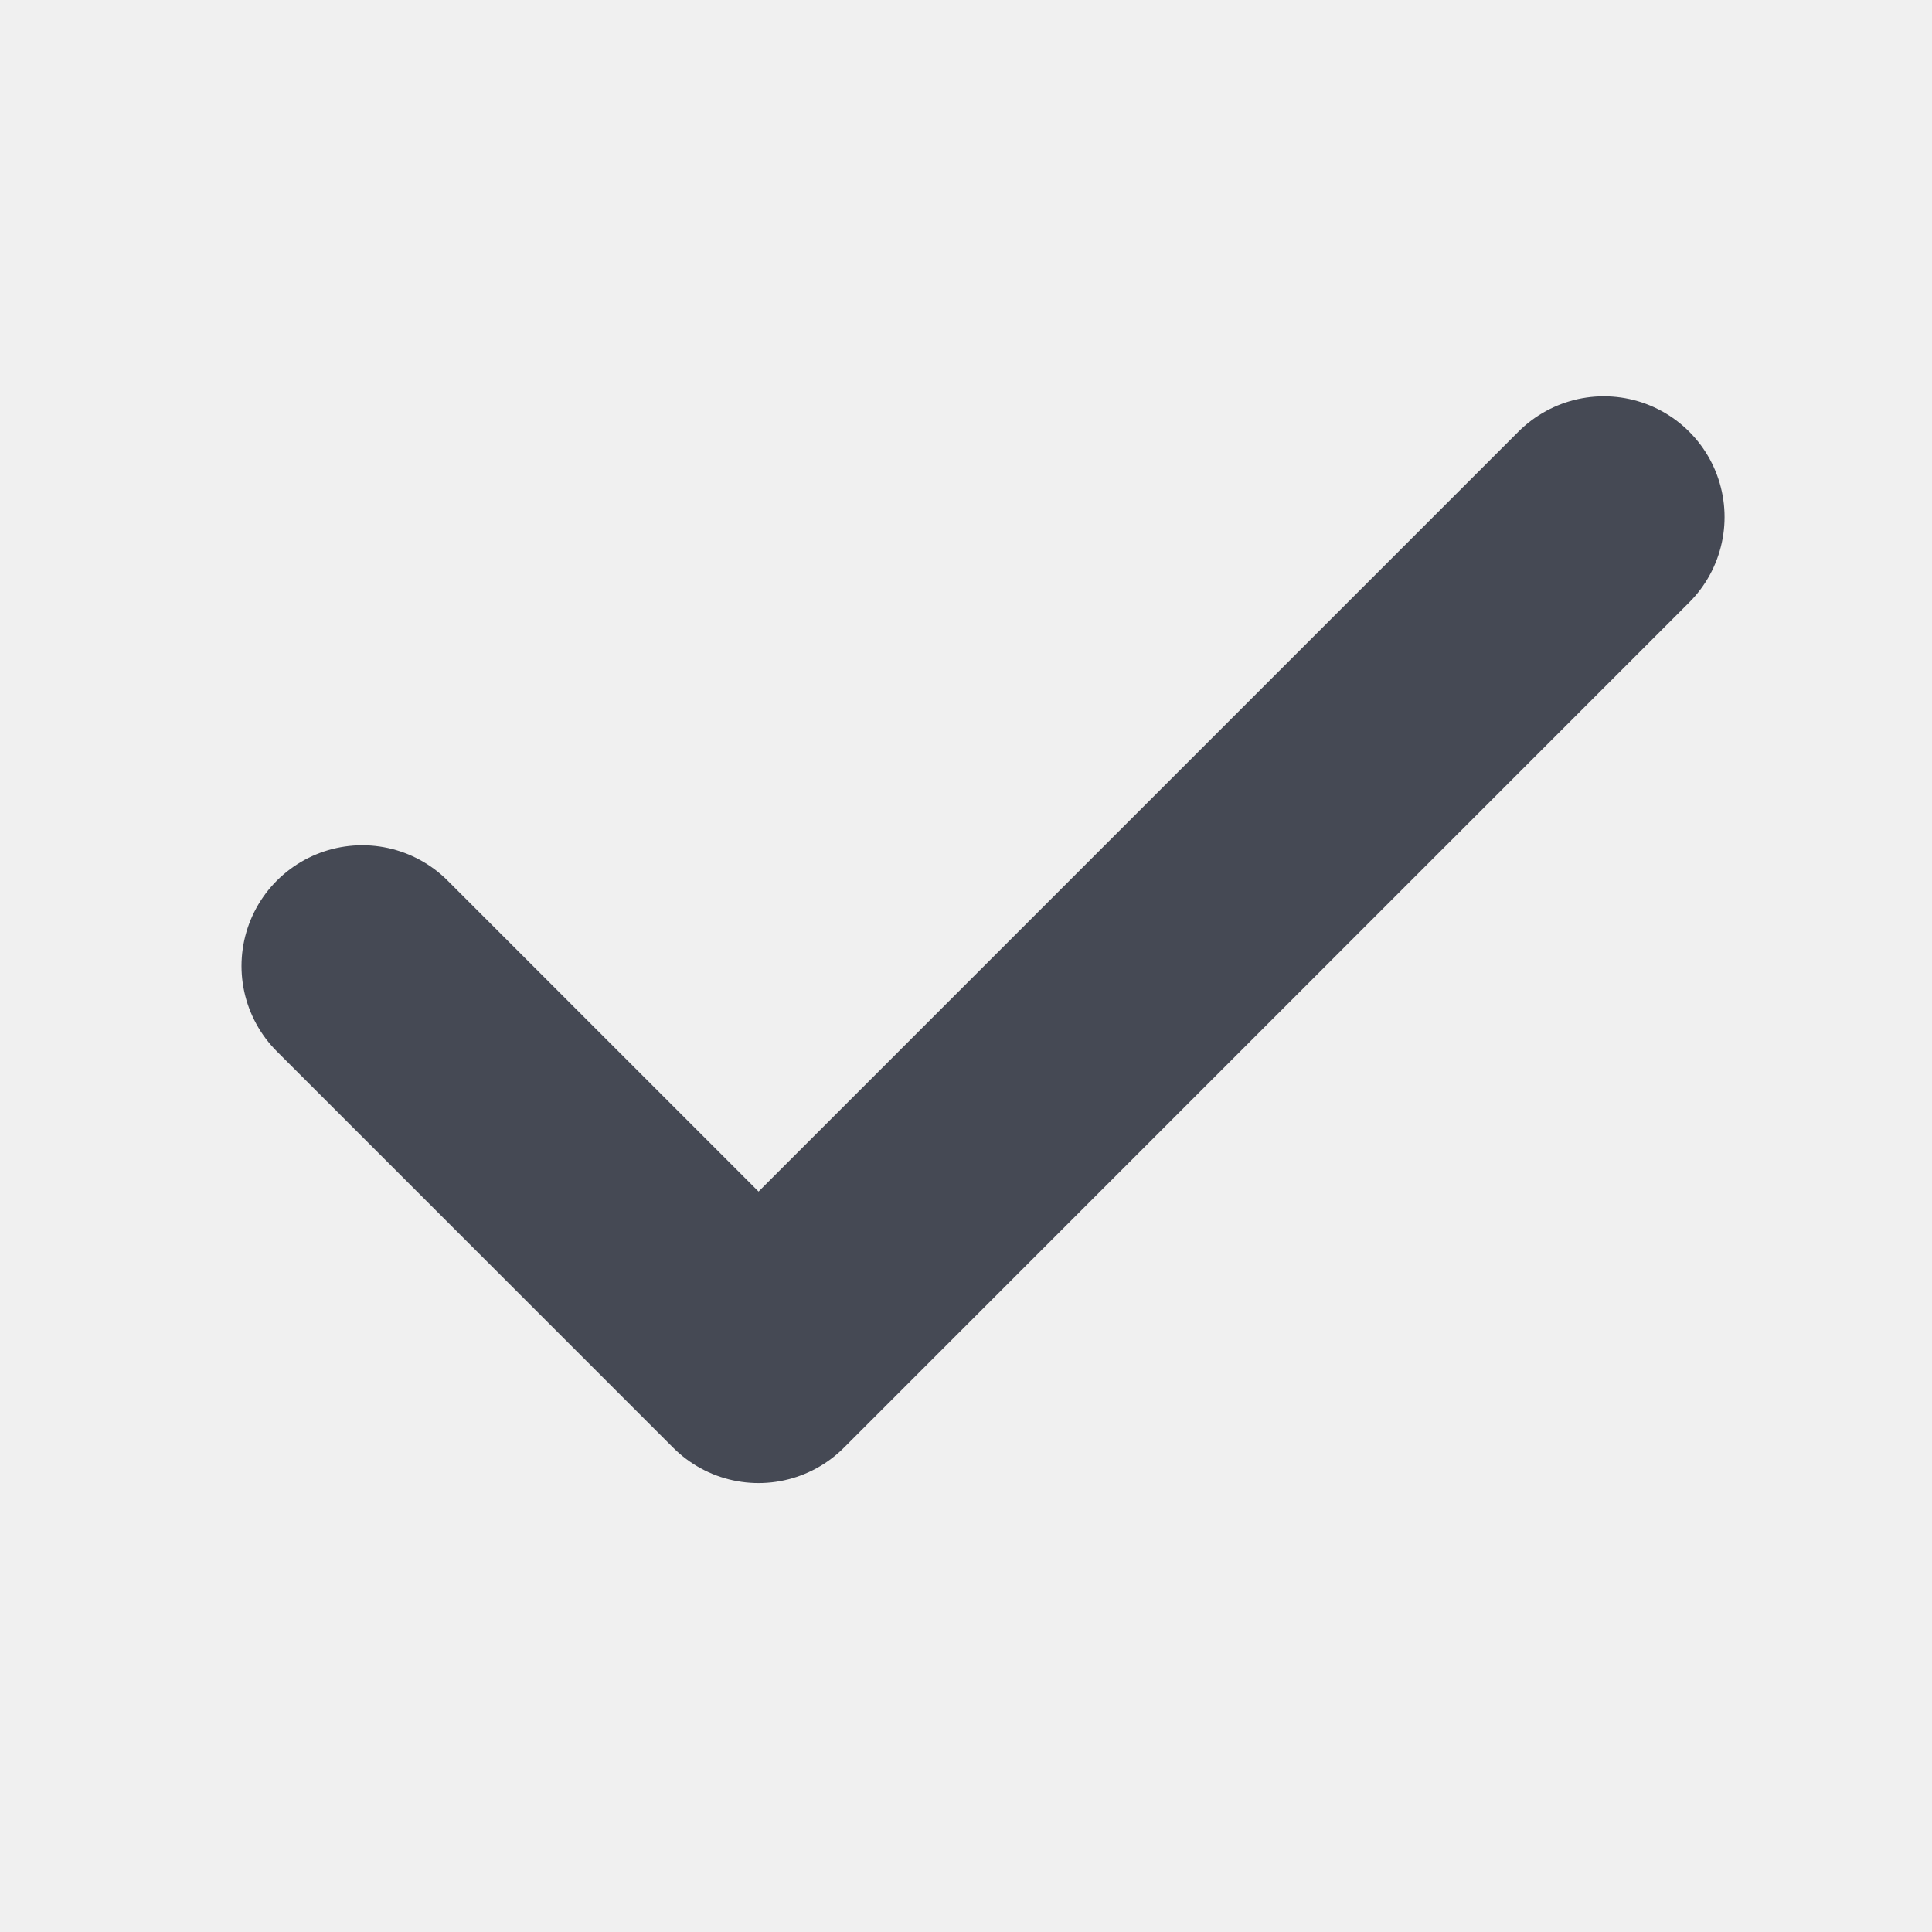
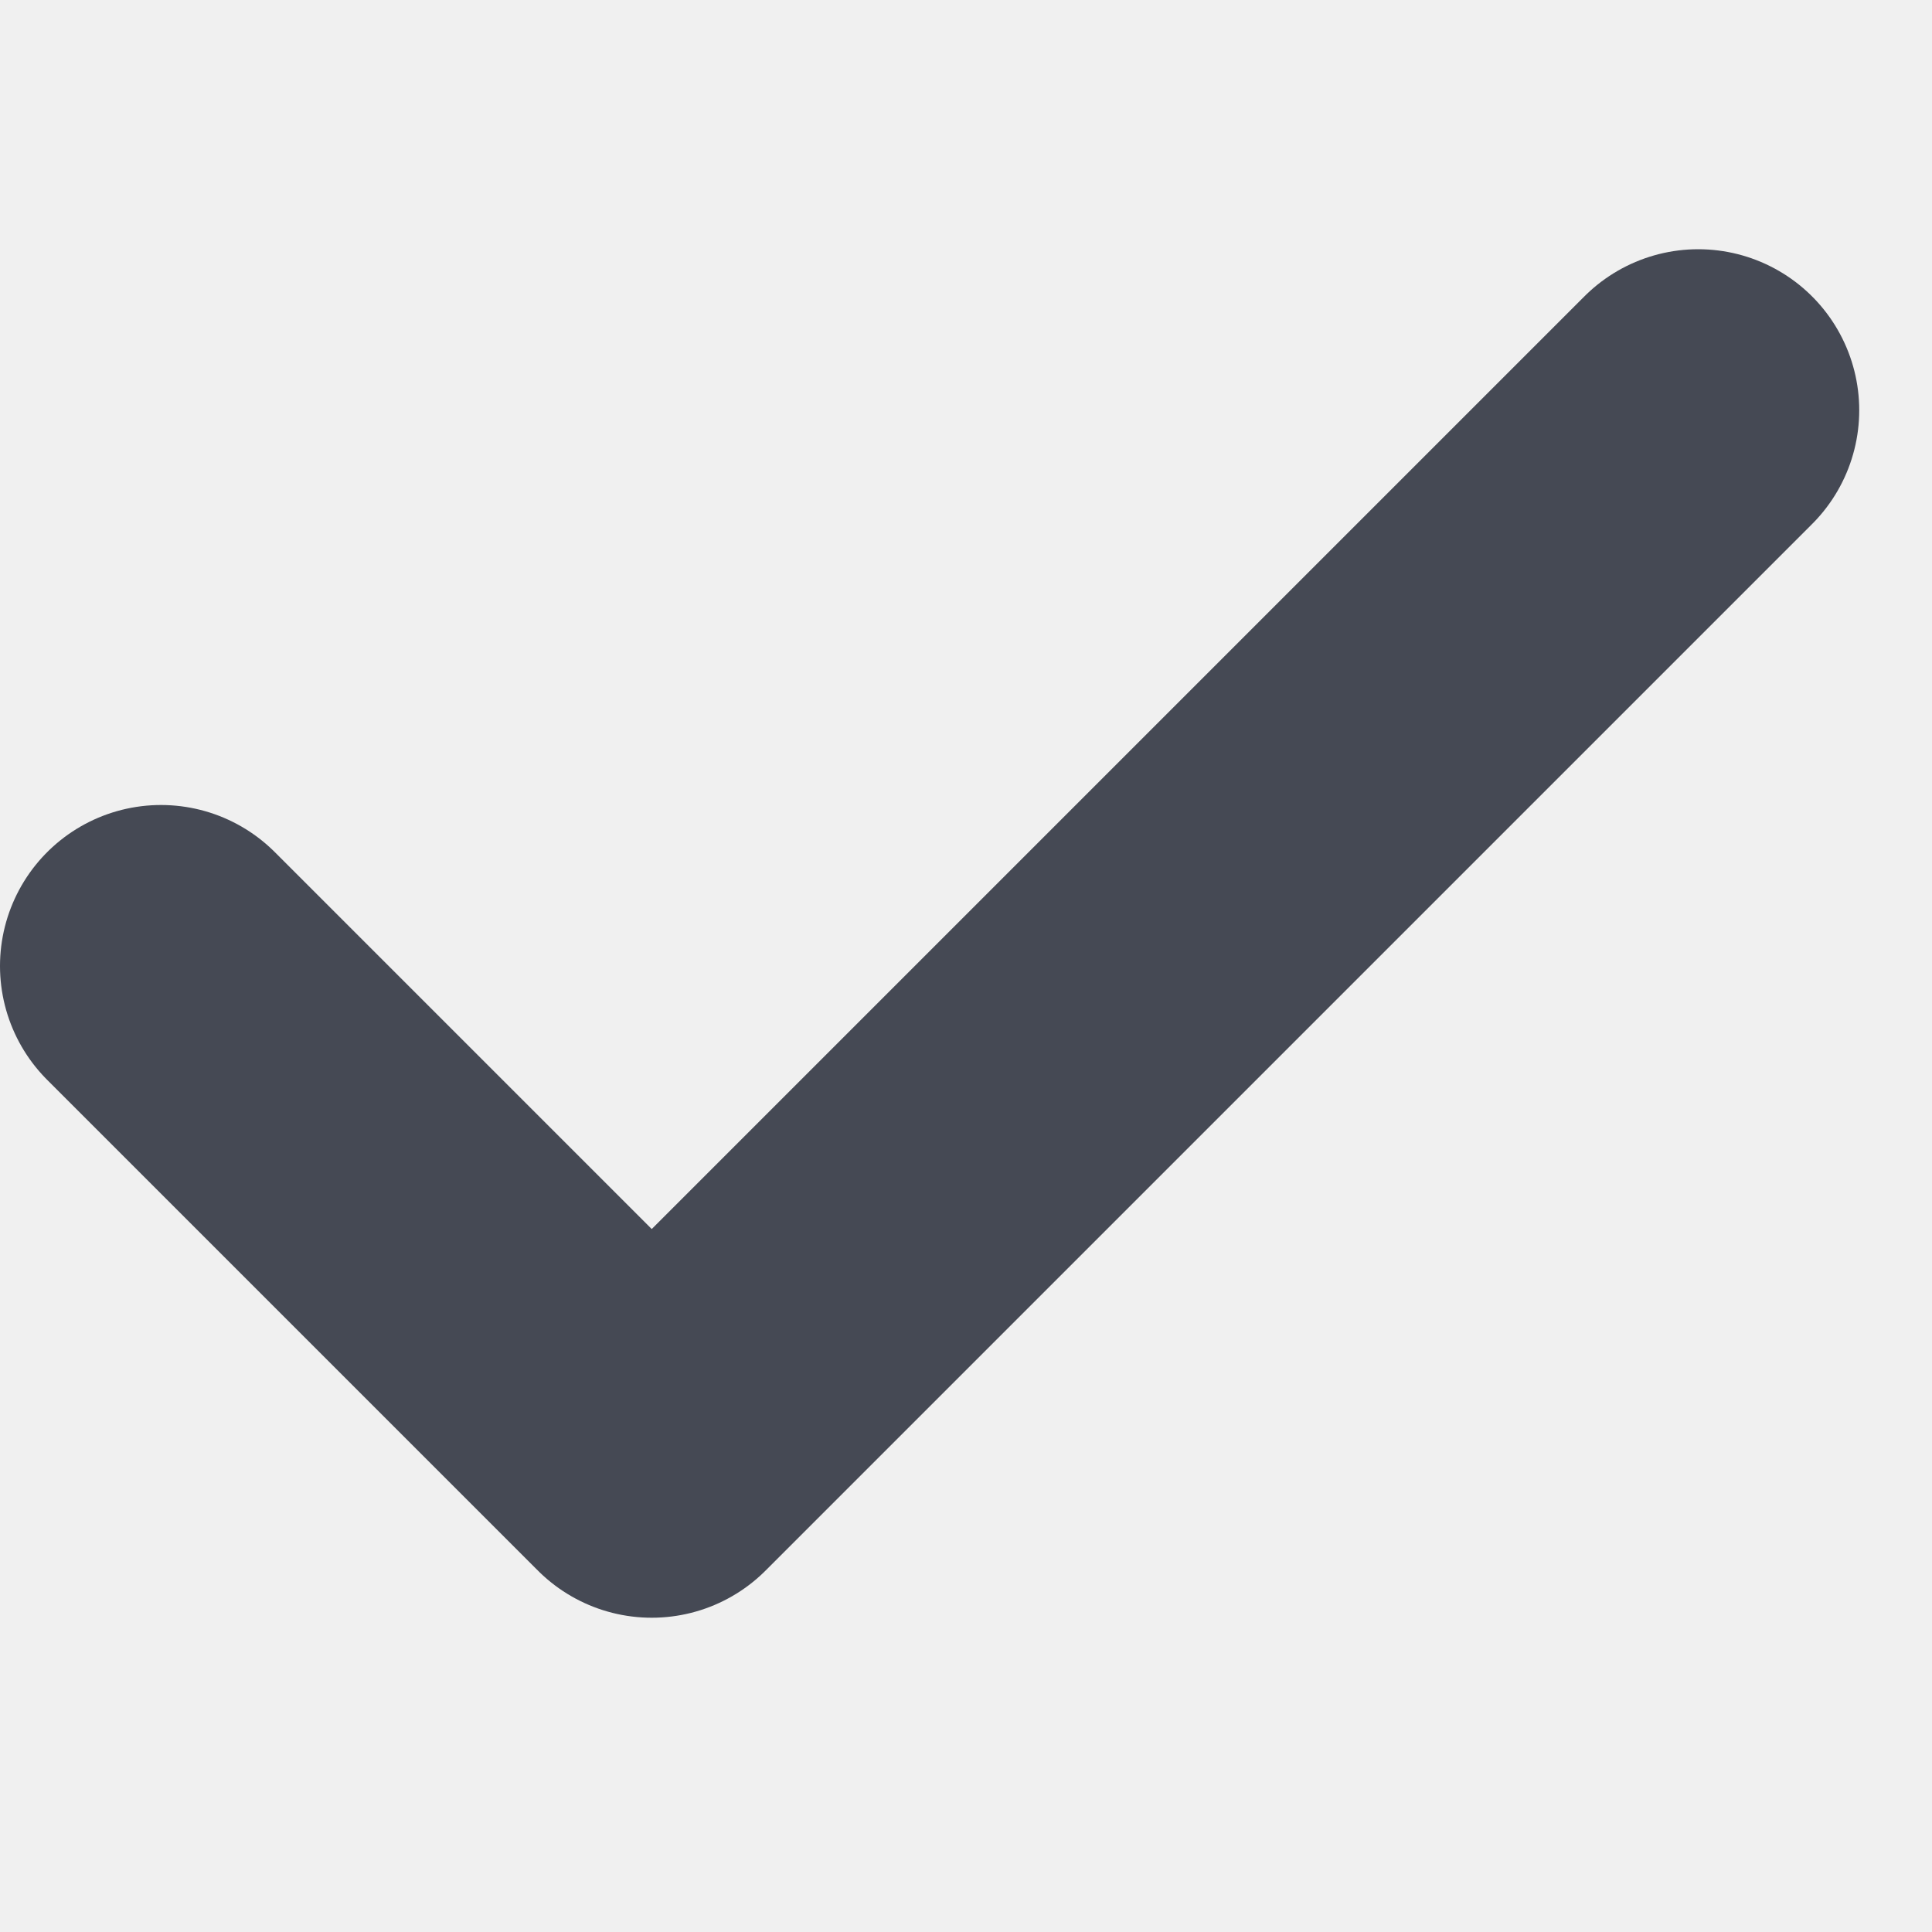
- <svg xmlns="http://www.w3.org/2000/svg" width="16" height="16" viewBox="0 0 16 16" fill="none">
-   <path d="M3 8L6.282 11.282L13.282 4.282" stroke="#454954" stroke-width="2" stroke-linecap="round" stroke-linejoin="round" />
+ <svg xmlns="http://www.w3.org/2000/svg" width="12" height="12" viewBox="0 0 12 12" fill="none">
+   <g clip-path="url(#clip0_313_5)">
+     <path d="M1 6L4.048 9.048L10.548 2.548" stroke="#454954" stroke-width="2" stroke-linecap="round" stroke-linejoin="round" />
+   </g>
+   <defs>
+     <clipPath id="clip0_313_5">
+       <rect width="12" height="12" fill="white" />
+     </clipPath>
+   </defs>
</svg>
